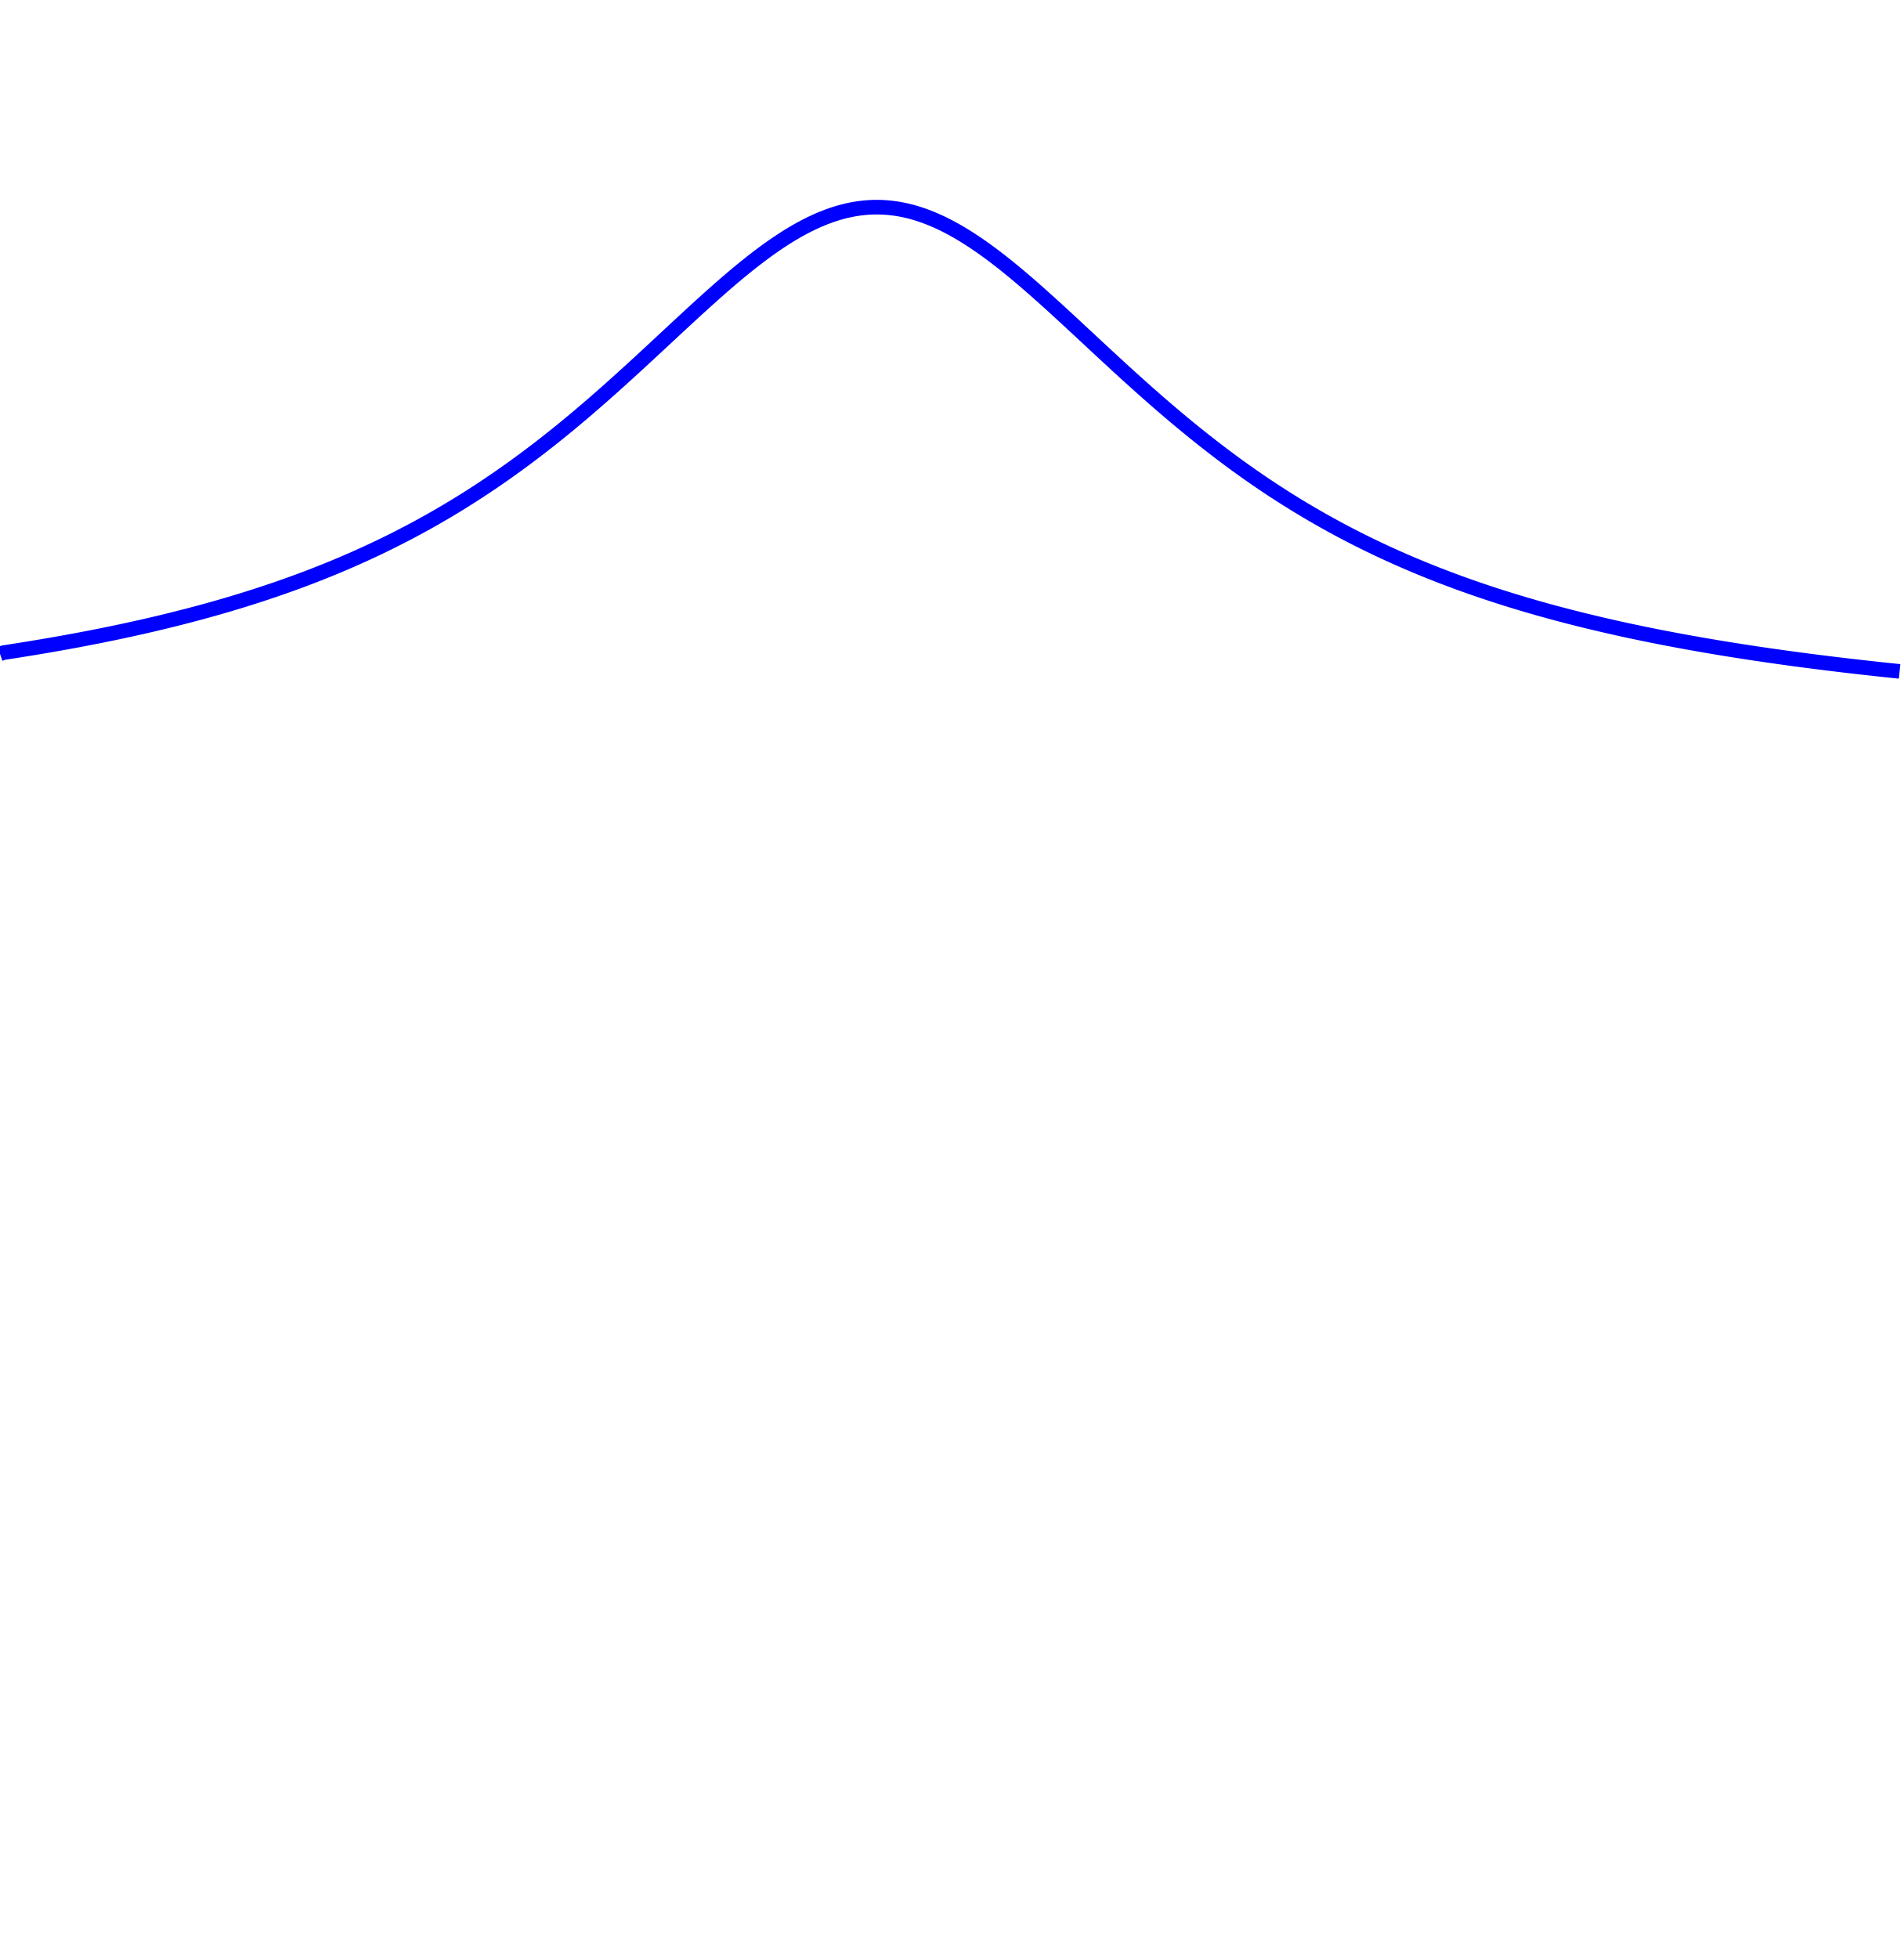
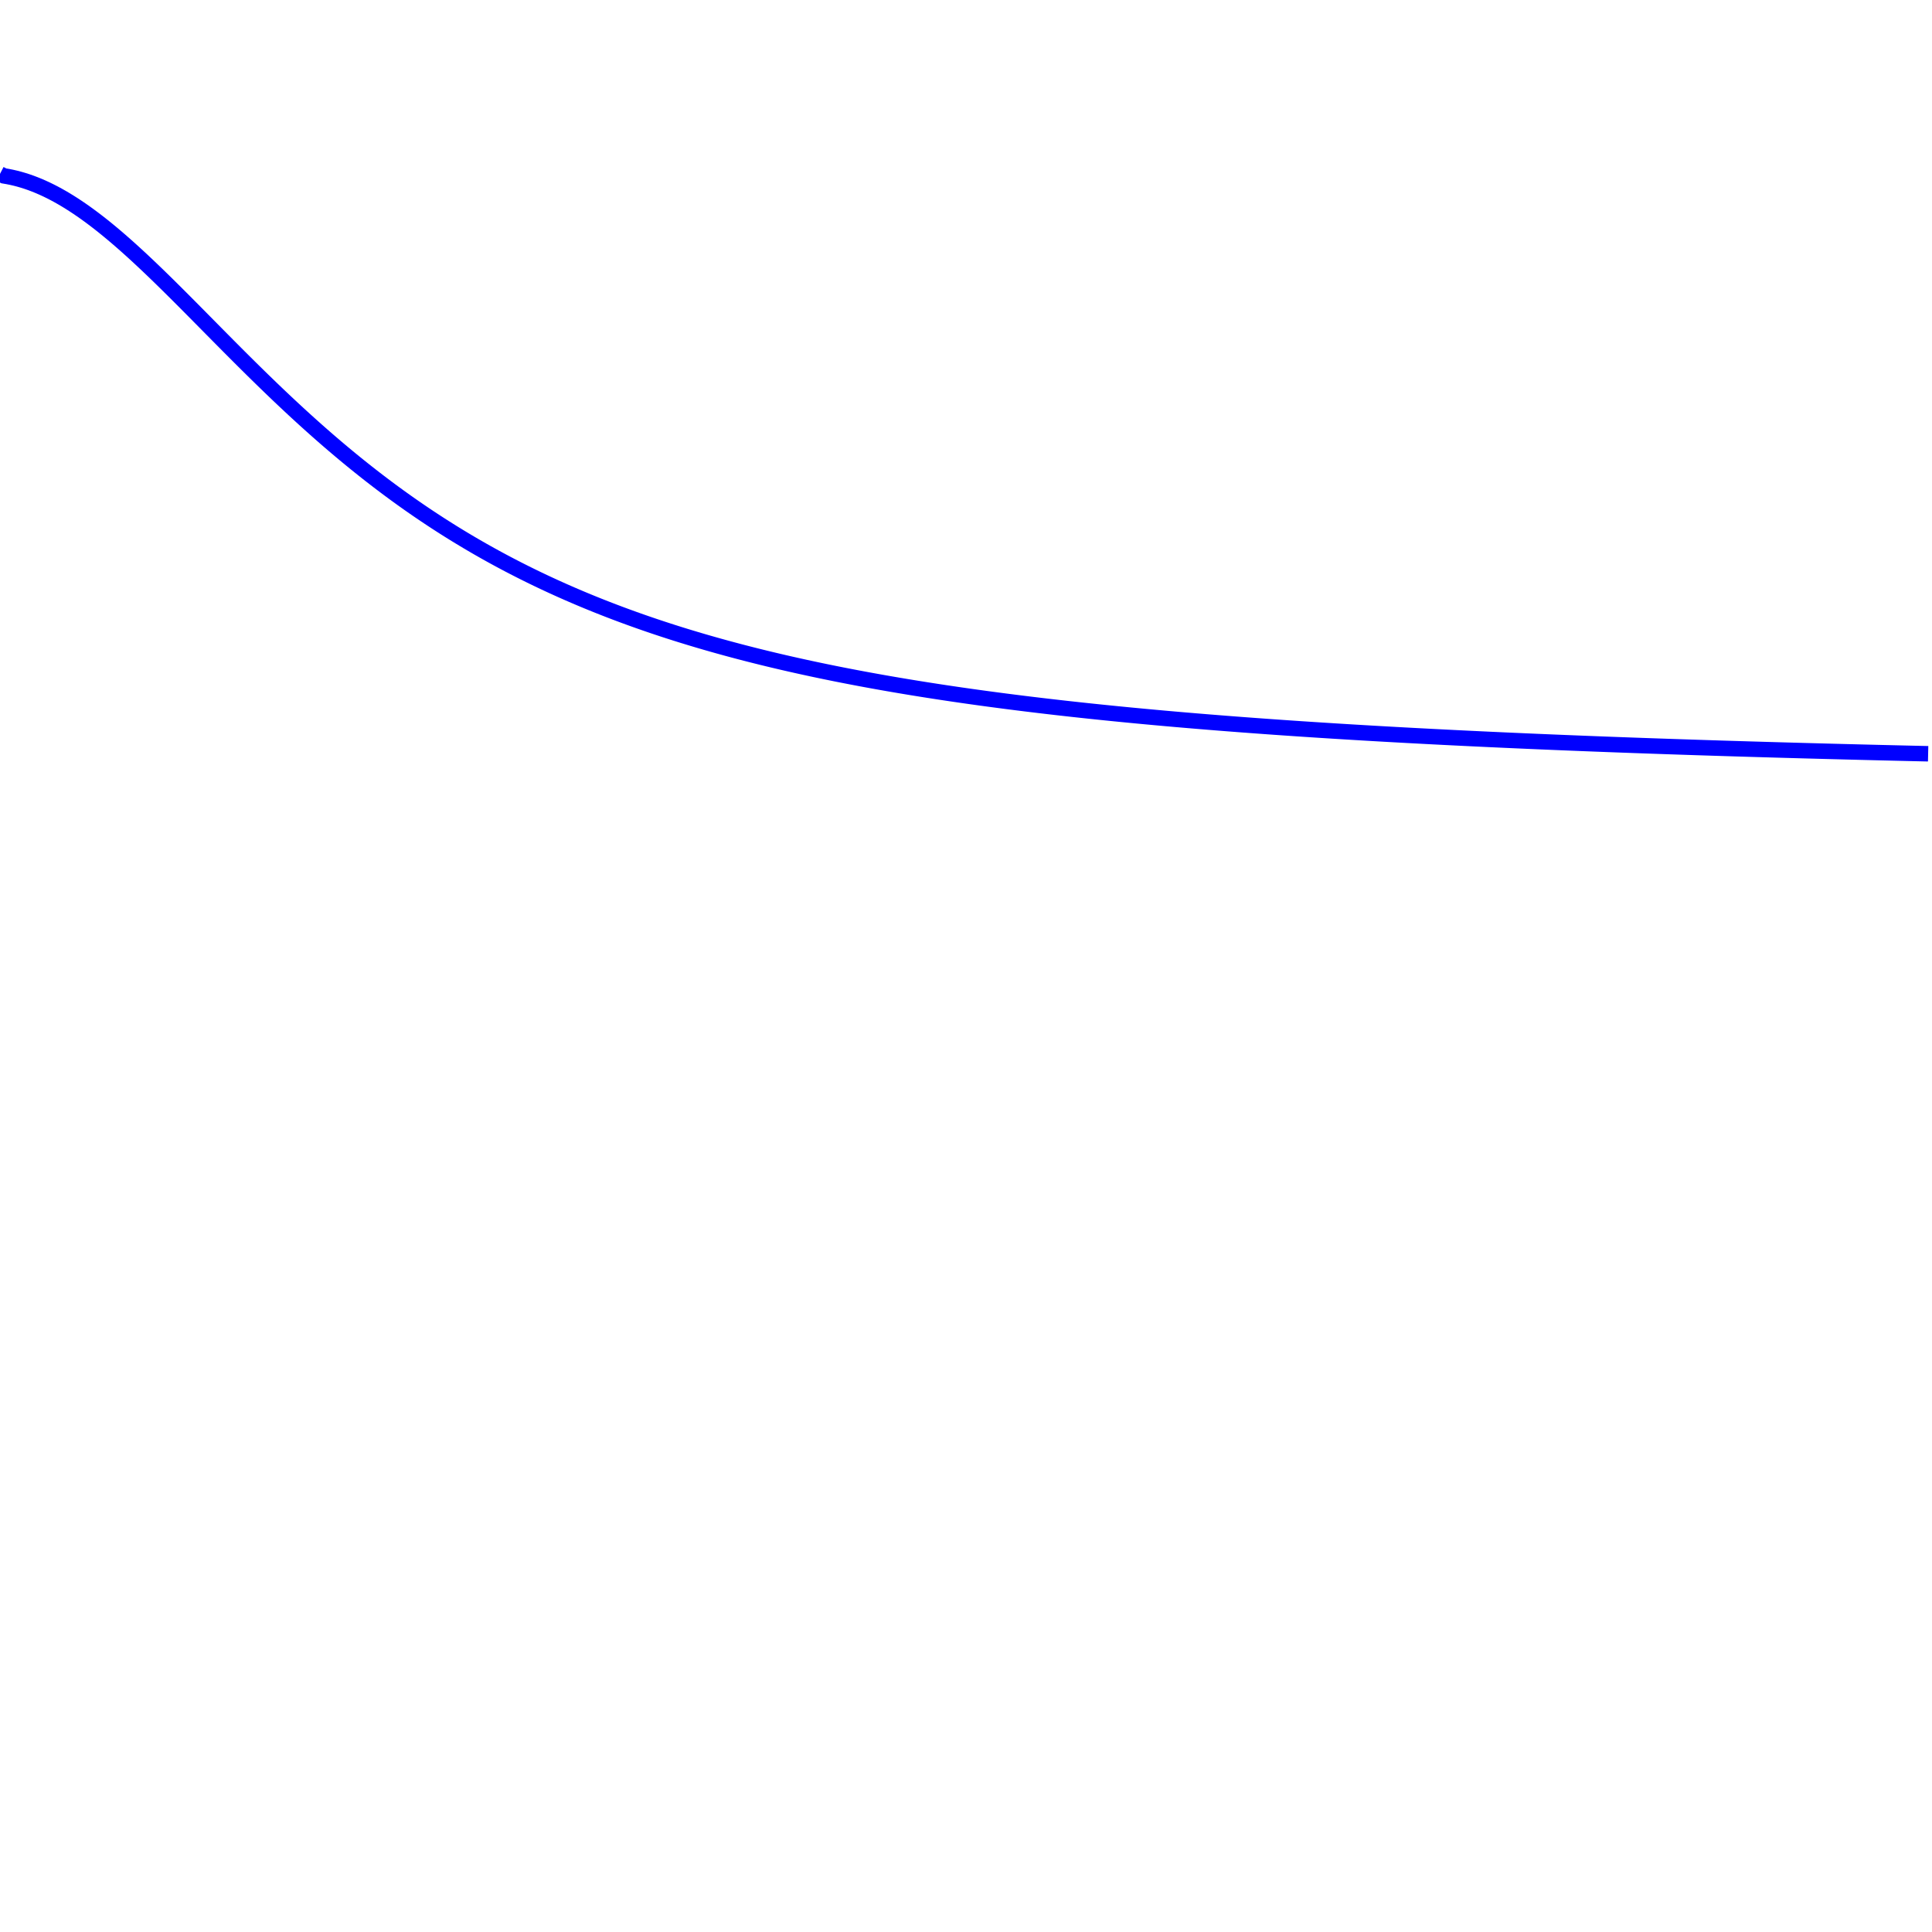
- <svg xmlns="http://www.w3.org/2000/svg" width="521" height="536" viewbox="0 0 521 536">
-   <path d="M0 179 L1 178.652 L2 178.499 L3 178.345 L4 178.189 L5 178.031 L6 177.872 L7 177.711 L8 177.549 L9 177.385 L10 177.219 L11 177.052 L12 176.883 L13 176.712 L14 176.539 L15 176.364 L16 176.188 L17 176.01 L18 175.83 L19 175.648 L20 175.464 L21 175.278 L22 175.09 L23 174.9 L24 174.709 L25 174.515 L26 174.319 L27 174.121 L28 173.921 L29 173.718 L30 173.514 L31 173.307 L32 173.098 L33 172.887 L34 172.673 L35 172.457 L36 172.239 L37 172.018 L38 171.795 L39 171.57 L40 171.342 L41 171.111 L42 170.878 L43 170.642 L44 170.404 L45 170.163 L46 169.92 L47 169.673 L48 169.424 L49 169.172 L50 168.917 L51 168.66 L52 168.399 L53 168.136 L54 167.869 L55 167.6 L56 167.327 L57 167.051 L58 166.772 L59 166.49 L60 166.205 L61 165.916 L62 165.624 L63 165.329 L64 165.03 L65 164.728 L66 164.423 L67 164.114 L68 163.801 L69 163.484 L70 163.164 L71 162.84 L72 162.513 L73 162.181 L74 161.846 L75 161.507 L76 161.164 L77 160.816 L78 160.465 L79 160.109 L80 159.75 L81 159.386 L82 159.018 L83 158.645 L84 158.268 L85 157.887 L86 157.501 L87 157.11 L88 156.715 L89 156.315 L90 155.91 L91 155.501 L92 155.087 L93 154.668 L94 154.243 L95 153.814 L96 153.38 L97 152.941 L98 152.496 L99 152.046 L100 151.591 L101 151.13 L102 150.664 L103 150.193 L104 149.715 L105 149.233 L106 148.744 L107 148.25 L108 147.75 L109 147.244 L110 146.732 L111 146.214 L112 145.69 L113 145.16 L114 144.624 L115 144.082 L116 143.533 L117 142.978 L118 142.416 L119 141.848 L120 141.274 L121 140.693 L122 140.106 L123 139.512 L124 138.911 L125 138.303 L126 137.689 L127 137.067 L128 136.439 L129 135.804 L130 135.162 L131 134.513 L132 133.857 L133 133.194 L134 132.524 L135 131.847 L136 131.163 L137 130.472 L138 129.773 L139 129.067 L140 128.354 L141 127.634 L142 126.907 L143 126.173 L144 125.431 L145 124.683 L146 123.927 L147 123.164 L148 122.394 L149 121.617 L150 120.834 L151 120.043 L152 119.245 L153 118.441 L154 117.63 L155 116.812 L156 115.988 L157 115.157 L158 114.32 L159 113.477 L160 112.627 L161 111.772 L162 110.911 L163 110.044 L164 109.171 L165 108.294 L166 107.411 L167 106.523 L168 105.63 L169 104.733 L170 103.831 L171 102.926 L172 102.016 L173 101.104 L174 100.187 L175 99.268 L176 98.346 L177 97.422 L178 96.496 L179 95.568 L180 94.639 L181 93.709 L182 92.778 L183 91.848 L184 90.917 L185 89.988 L186 89.059 L187 88.132 L188 87.208 L189 86.286 L190 85.367 L191 84.452 L192 83.541 L193 82.635 L194 81.734 L195 80.839 L196 79.95 L197 79.069 L198 78.195 L199 77.33 L200 76.473 L201 75.626 L202 74.789 L203 73.963 L204 73.149 L205 72.346 L206 71.557 L207 70.781 L208 70.019 L209 69.272 L210 68.54 L211 67.825 L212 67.126 L213 66.445 L214 65.782 L215 65.138 L216 64.513 L217 63.908 L218 63.324 L219 62.761 L220 62.22 L221 61.701 L222 61.206 L223 60.734 L224 60.286 L225 59.862 L226 59.463 L227 59.09 L228 58.743 L229 58.422 L230 58.128 L231 57.86 L232 57.62 L233 57.408 L234 57.223 L235 57.066 L236 56.938 L237 56.838 L238 56.766 L239 56.723 L240 56.709 L241 56.723 L242 56.766 L243 56.838 L244 56.938 L245 57.066 L246 57.223 L247 57.408 L248 57.62 L249 57.86 L250 58.128 L251 58.422 L252 58.743 L253 59.09 L254 59.463 L255 59.862 L256 60.286 L257 60.734 L258 61.206 L259 61.701 L260 62.22 L261 62.761 L262 63.324 L263 63.908 L264 64.513 L265 65.138 L266 65.782 L267 66.445 L268 67.126 L269 67.825 L270 68.54 L271 69.272 L272 70.019 L273 70.781 L274 71.557 L275 72.346 L276 73.149 L277 73.963 L278 74.789 L279 75.626 L280 76.473 L281 77.33 L282 78.195 L283 79.069 L284 79.95 L285 80.839 L286 81.734 L287 82.635 L288 83.541 L289 84.452 L290 85.367 L291 86.286 L292 87.208 L293 88.132 L294 89.059 L295 89.988 L296 90.917 L297 91.848 L298 92.778 L299 93.709 L300 94.639 L301 95.568 L302 96.496 L303 97.422 L304 98.346 L305 99.268 L306 100.187 L307 101.104 L308 102.016 L309 102.926 L310 103.831 L311 104.733 L312 105.63 L313 106.523 L314 107.411 L315 108.294 L316 109.171 L317 110.044 L318 110.911 L319 111.772 L320 112.627 L321 113.477 L322 114.32 L323 115.157 L324 115.988 L325 116.812 L326 117.63 L327 118.441 L328 119.245 L329 120.043 L330 120.834 L331 121.617 L332 122.394 L333 123.164 L334 123.927 L335 124.683 L336 125.431 L337 126.173 L338 126.907 L339 127.634 L340 128.354 L341 129.067 L342 129.773 L343 130.472 L344 131.163 L345 131.847 L346 132.524 L347 133.194 L348 133.857 L349 134.513 L350 135.162 L351 135.804 L352 136.439 L353 137.067 L354 137.689 L355 138.303 L356 138.911 L357 139.512 L358 140.106 L359 140.693 L360 141.274 L361 141.848 L362 142.416 L363 142.978 L364 143.533 L365 144.082 L366 144.624 L367 145.16 L368 145.69 L369 146.214 L370 146.732 L371 147.244 L372 147.75 L373 148.25 L374 148.744 L375 149.233 L376 149.715 L377 150.193 L378 150.664 L379 151.13 L380 151.591 L381 152.046 L382 152.496 L383 152.941 L384 153.38 L385 153.814 L386 154.243 L387 154.668 L388 155.087 L389 155.501 L390 155.91 L391 156.315 L392 156.715 L393 157.11 L394 157.501 L395 157.887 L396 158.268 L397 158.645 L398 159.018 L399 159.386 L400 159.75 L401 160.109 L402 160.465 L403 160.816 L404 161.164 L405 161.507 L406 161.846 L407 162.181 L408 162.513 L409 162.84 L410 163.164 L411 163.484 L412 163.801 L413 164.114 L414 164.423 L415 164.728 L416 165.03 L417 165.329 L418 165.624 L419 165.916 L420 166.205 L421 166.49 L422 166.772 L423 167.051 L424 167.327 L425 167.6 L426 167.869 L427 168.136 L428 168.399 L429 168.66 L430 168.917 L431 169.172 L432 169.424 L433 169.673 L434 169.92 L435 170.163 L436 170.404 L437 170.642 L438 170.878 L439 171.111 L440 171.342 L441 171.57 L442 171.795 L443 172.018 L444 172.239 L445 172.457 L446 172.673 L447 172.887 L448 173.098 L449 173.307 L450 173.514 L451 173.718 L452 173.921 L453 174.121 L454 174.319 L455 174.515 L456 174.709 L457 174.9 L458 175.09 L459 175.278 L460 175.464 L461 175.648 L462 175.83 L463 176.01 L464 176.188 L465 176.364 L466 176.539 L467 176.712 L468 176.883 L469 177.052 L470 177.219 L471 177.385 L472 177.549 L473 177.711 L474 177.872 L475 178.031 L476 178.189 L477 178.345 L478 178.499 L479 178.652 L480 178.803 L481 178.953 L482 179.101 L483 179.248 L484 179.393 L485 179.537 L486 179.68 L487 179.821 L488 179.96 L489 180.099 L490 180.236 L491 180.371 L492 180.506 L493 180.639 L494 180.77 L495 180.901 L496 181.03 L497 181.158 L498 181.285 L499 181.41 L500 181.535 L501 181.658 L502 181.78 L503 181.901 L504 182.02 L505 182.139 L506 182.256 L507 182.373 L508 182.488 L509 182.602 L510 182.715 L511 182.827 L512 182.938 L513 183.048 L514 183.157 L515 183.265 L516 183.372 L517 183.478 L518 183.583 L519 183.687 L520 183.791 " stroke="blue" stroke-width="4" fill="none" />
+ <svg xmlns="http://www.w3.org/2000/svg" width="500" height="500" viewbox="0 0 500 500">
+   <path d="M0 45 L1 45.516 L2 45.687 L3 45.888 L4 46.119 L5 46.38 L6 46.671 L7 46.991 L8 47.34 L9 47.718 L10 48.124 L11 48.558 L12 49.018 L13 49.506 L14 50.019 L15 50.559 L16 51.123 L17 51.711 L18 52.324 L19 52.959 L20 53.617 L21 54.297 L22 54.997 L23 55.719 L24 56.46 L25 57.22 L26 57.998 L27 58.794 L28 59.606 L29 60.435 L30 61.279 L31 62.138 L32 63.011 L33 63.897 L34 64.796 L35 65.706 L36 66.627 L37 67.559 L38 68.501 L39 69.451 L40 70.41 L41 71.376 L42 72.35 L43 73.33 L44 74.316 L45 75.307 L46 76.302 L47 77.302 L48 78.305 L49 79.31 L50 80.318 L51 81.328 L52 82.34 L53 83.352 L54 84.364 L55 85.376 L56 86.388 L57 87.399 L58 88.408 L59 89.416 L60 90.421 L61 91.424 L62 92.424 L63 93.42 L64 94.413 L65 95.403 L66 96.388 L67 97.368 L68 98.344 L69 99.315 L70 100.281 L71 101.242 L72 102.197 L73 103.146 L74 104.089 L75 105.025 L76 105.956 L77 106.88 L78 107.797 L79 108.708 L80 109.611 L81 110.508 L82 111.398 L83 112.28 L84 113.155 L85 114.023 L86 114.883 L87 115.735 L88 116.58 L89 117.418 L90 118.248 L91 119.07 L92 119.884 L93 120.691 L94 121.49 L95 122.281 L96 123.064 L97 123.839 L98 124.607 L99 125.367 L100 126.119 L101 126.863 L102 127.6 L103 128.329 L104 129.05 L105 129.764 L106 130.47 L107 131.168 L108 131.859 L109 132.542 L110 133.218 L111 133.886 L112 134.547 L113 135.201 L114 135.847 L115 136.486 L116 137.118 L117 137.743 L118 138.36 L119 138.971 L120 139.575 L121 140.172 L122 140.762 L123 141.345 L124 141.922 L125 142.492 L126 143.055 L127 143.612 L128 144.162 L129 144.706 L130 145.244 L131 145.775 L132 146.3 L133 146.819 L134 147.332 L135 147.839 L136 148.34 L137 148.836 L138 149.325 L139 149.809 L140 150.287 L141 150.759 L142 151.226 L143 151.687 L144 152.143 L145 152.594 L146 153.039 L147 153.479 L148 153.914 L149 154.344 L150 154.769 L151 155.189 L152 155.604 L153 156.014 L154 156.419 L155 156.82 L156 157.216 L157 157.607 L158 157.994 L159 158.376 L160 158.754 L161 159.127 L162 159.496 L163 159.861 L164 160.221 L165 160.578 L166 160.93 L167 161.278 L168 161.622 L169 161.963 L170 162.299 L171 162.631 L172 162.96 L173 163.285 L174 163.606 L175 163.924 L176 164.238 L177 164.548 L178 164.855 L179 165.158 L180 165.458 L181 165.755 L182 166.048 L183 166.338 L184 166.624 L185 166.908 L186 167.188 L187 167.465 L188 167.739 L189 168.01 L190 168.278 L191 168.544 L192 168.806 L193 169.065 L194 169.321 L195 169.575 L196 169.826 L197 170.074 L198 170.319 L199 170.562 L200 170.802 L201 171.039 L202 171.274 L203 171.506 L204 171.736 L205 171.963 L206 172.188 L207 172.411 L208 172.631 L209 172.848 L210 173.064 L211 173.277 L212 173.488 L213 173.697 L214 173.903 L215 174.107 L216 174.31 L217 174.51 L218 174.708 L219 174.903 L220 175.097 L221 175.289 L222 175.479 L223 175.667 L224 175.853 L225 176.037 L226 176.219 L227 176.399 L228 176.578 L229 176.754 L230 176.929 L231 177.102 L232 177.274 L233 177.443 L234 177.611 L235 177.777 L236 177.942 L237 178.105 L238 178.266 L239 178.426 L240 178.584 L241 178.74 L242 178.895 L243 179.049 L244 179.201 L245 179.351 L246 179.5 L247 179.648 L248 179.794 L249 179.939 L250 180.082 L251 180.224 L252 180.364 L253 180.504 L254 180.642 L255 180.778 L256 180.913 L257 181.047 L258 181.18 L259 181.311 L260 181.442 L261 181.571 L262 181.698 L263 181.825 L264 181.95 L265 182.074 L266 182.198 L267 182.319 L268 182.44 L269 182.56 L270 182.678 L271 182.796 L272 182.912 L273 183.028 L274 183.142 L275 183.255 L276 183.367 L277 183.479 L278 183.589 L279 183.698 L280 183.806 L281 183.913 L282 184.02 L283 184.125 L284 184.229 L285 184.333 L286 184.435 L287 184.537 L288 184.638 L289 184.738 L290 184.837 L291 184.935 L292 185.032 L293 185.129 L294 185.224 L295 185.319 L296 185.413 L297 185.506 L298 185.598 L299 185.69 L300 185.78 L301 185.87 L302 185.96 L303 186.048 L304 186.136 L305 186.223 L306 186.309 L307 186.394 L308 186.479 L309 186.563 L310 186.647 L311 186.729 L312 186.811 L313 186.893 L314 186.973 L315 187.053 L316 187.132 L317 187.211 L318 187.289 L319 187.366 L320 187.443 L321 187.519 L322 187.595 L323 187.669 L324 187.744 L325 187.817 L326 187.89 L327 187.963 L328 188.035 L329 188.106 L330 188.177 L331 188.247 L332 188.317 L333 188.386 L334 188.454 L335 188.522 L336 188.59 L337 188.657 L338 188.723 L339 188.789 L340 188.854 L341 188.919 L342 188.984 L343 189.047 L344 189.111 L345 189.174 L346 189.236 L347 189.298 L348 189.359 L349 189.42 L350 189.481 L351 189.541 L352 189.6 L353 189.66 L354 189.718 L355 189.777 L356 189.834 L357 189.892 L358 189.949 L359 190.005 L360 190.061 L361 190.117 L362 190.172 L363 190.227 L364 190.282 L365 190.336 L366 190.389 L367 190.442 L368 190.495 L369 190.548 L370 190.6 L371 190.652 L372 190.703 L373 190.754 L374 190.805 L375 190.855 L376 190.905 L377 190.954 L378 191.003 L379 191.052 L380 191.101 L381 191.149 L382 191.196 L383 191.244 L384 191.291 L385 191.338 L386 191.384 L387 191.43 L388 191.476 L389 191.522 L390 191.567 L391 191.612 L392 191.656 L393 191.7 L394 191.744 L395 191.788 L396 191.831 L397 191.874 L398 191.917 L399 191.959 L400 192.001 L401 192.043 L402 192.085 L403 192.126 L404 192.167 L405 192.208 L406 192.248 L407 192.288 L408 192.328 L409 192.368 L410 192.407 L411 192.446 L412 192.485 L413 192.524 L414 192.562 L415 192.6 L416 192.638 L417 192.675 L418 192.713 L419 192.75 L420 192.787 L421 192.823 L422 192.859 L423 192.896 L424 192.931 L425 192.967 L426 193.002 L427 193.038 L428 193.073 L429 193.107 L430 193.142 L431 193.176 L432 193.21 L433 193.244 L434 193.278 L435 193.311 L436 193.344 L437 193.377 L438 193.41 L439 193.443 L440 193.475 L441 193.507 L442 193.539 L443 193.571 L444 193.602 L445 193.634 L446 193.665 L447 193.696 L448 193.727 L449 193.757 L450 193.788 L451 193.818 L452 193.848 L453 193.878 L454 193.907 L455 193.937 L456 193.966 L457 193.995 L458 194.024 L459 194.053 L460 194.081 L461 194.11 L462 194.138 L463 194.166 L464 194.194 L465 194.222 L466 194.249 L467 194.277 L468 194.304 L469 194.331 L470 194.358 L471 194.385 L472 194.411 L473 194.438 L474 194.464 L475 194.49 L476 194.516 L477 194.542 L478 194.568 L479 194.593 L480 194.618 L481 194.644 L482 194.669 L483 194.694 L484 194.718 L485 194.743 L486 194.768 L487 194.792 L488 194.816 L489 194.84 L490 194.864 L491 194.888 L492 194.912 L493 194.935 L494 194.959 L495 194.982 L496 195.005 L497 195.028 L498 195.051 L499 195.073 " stroke="blue" stroke-width="4" fill="none" />
</svg>
